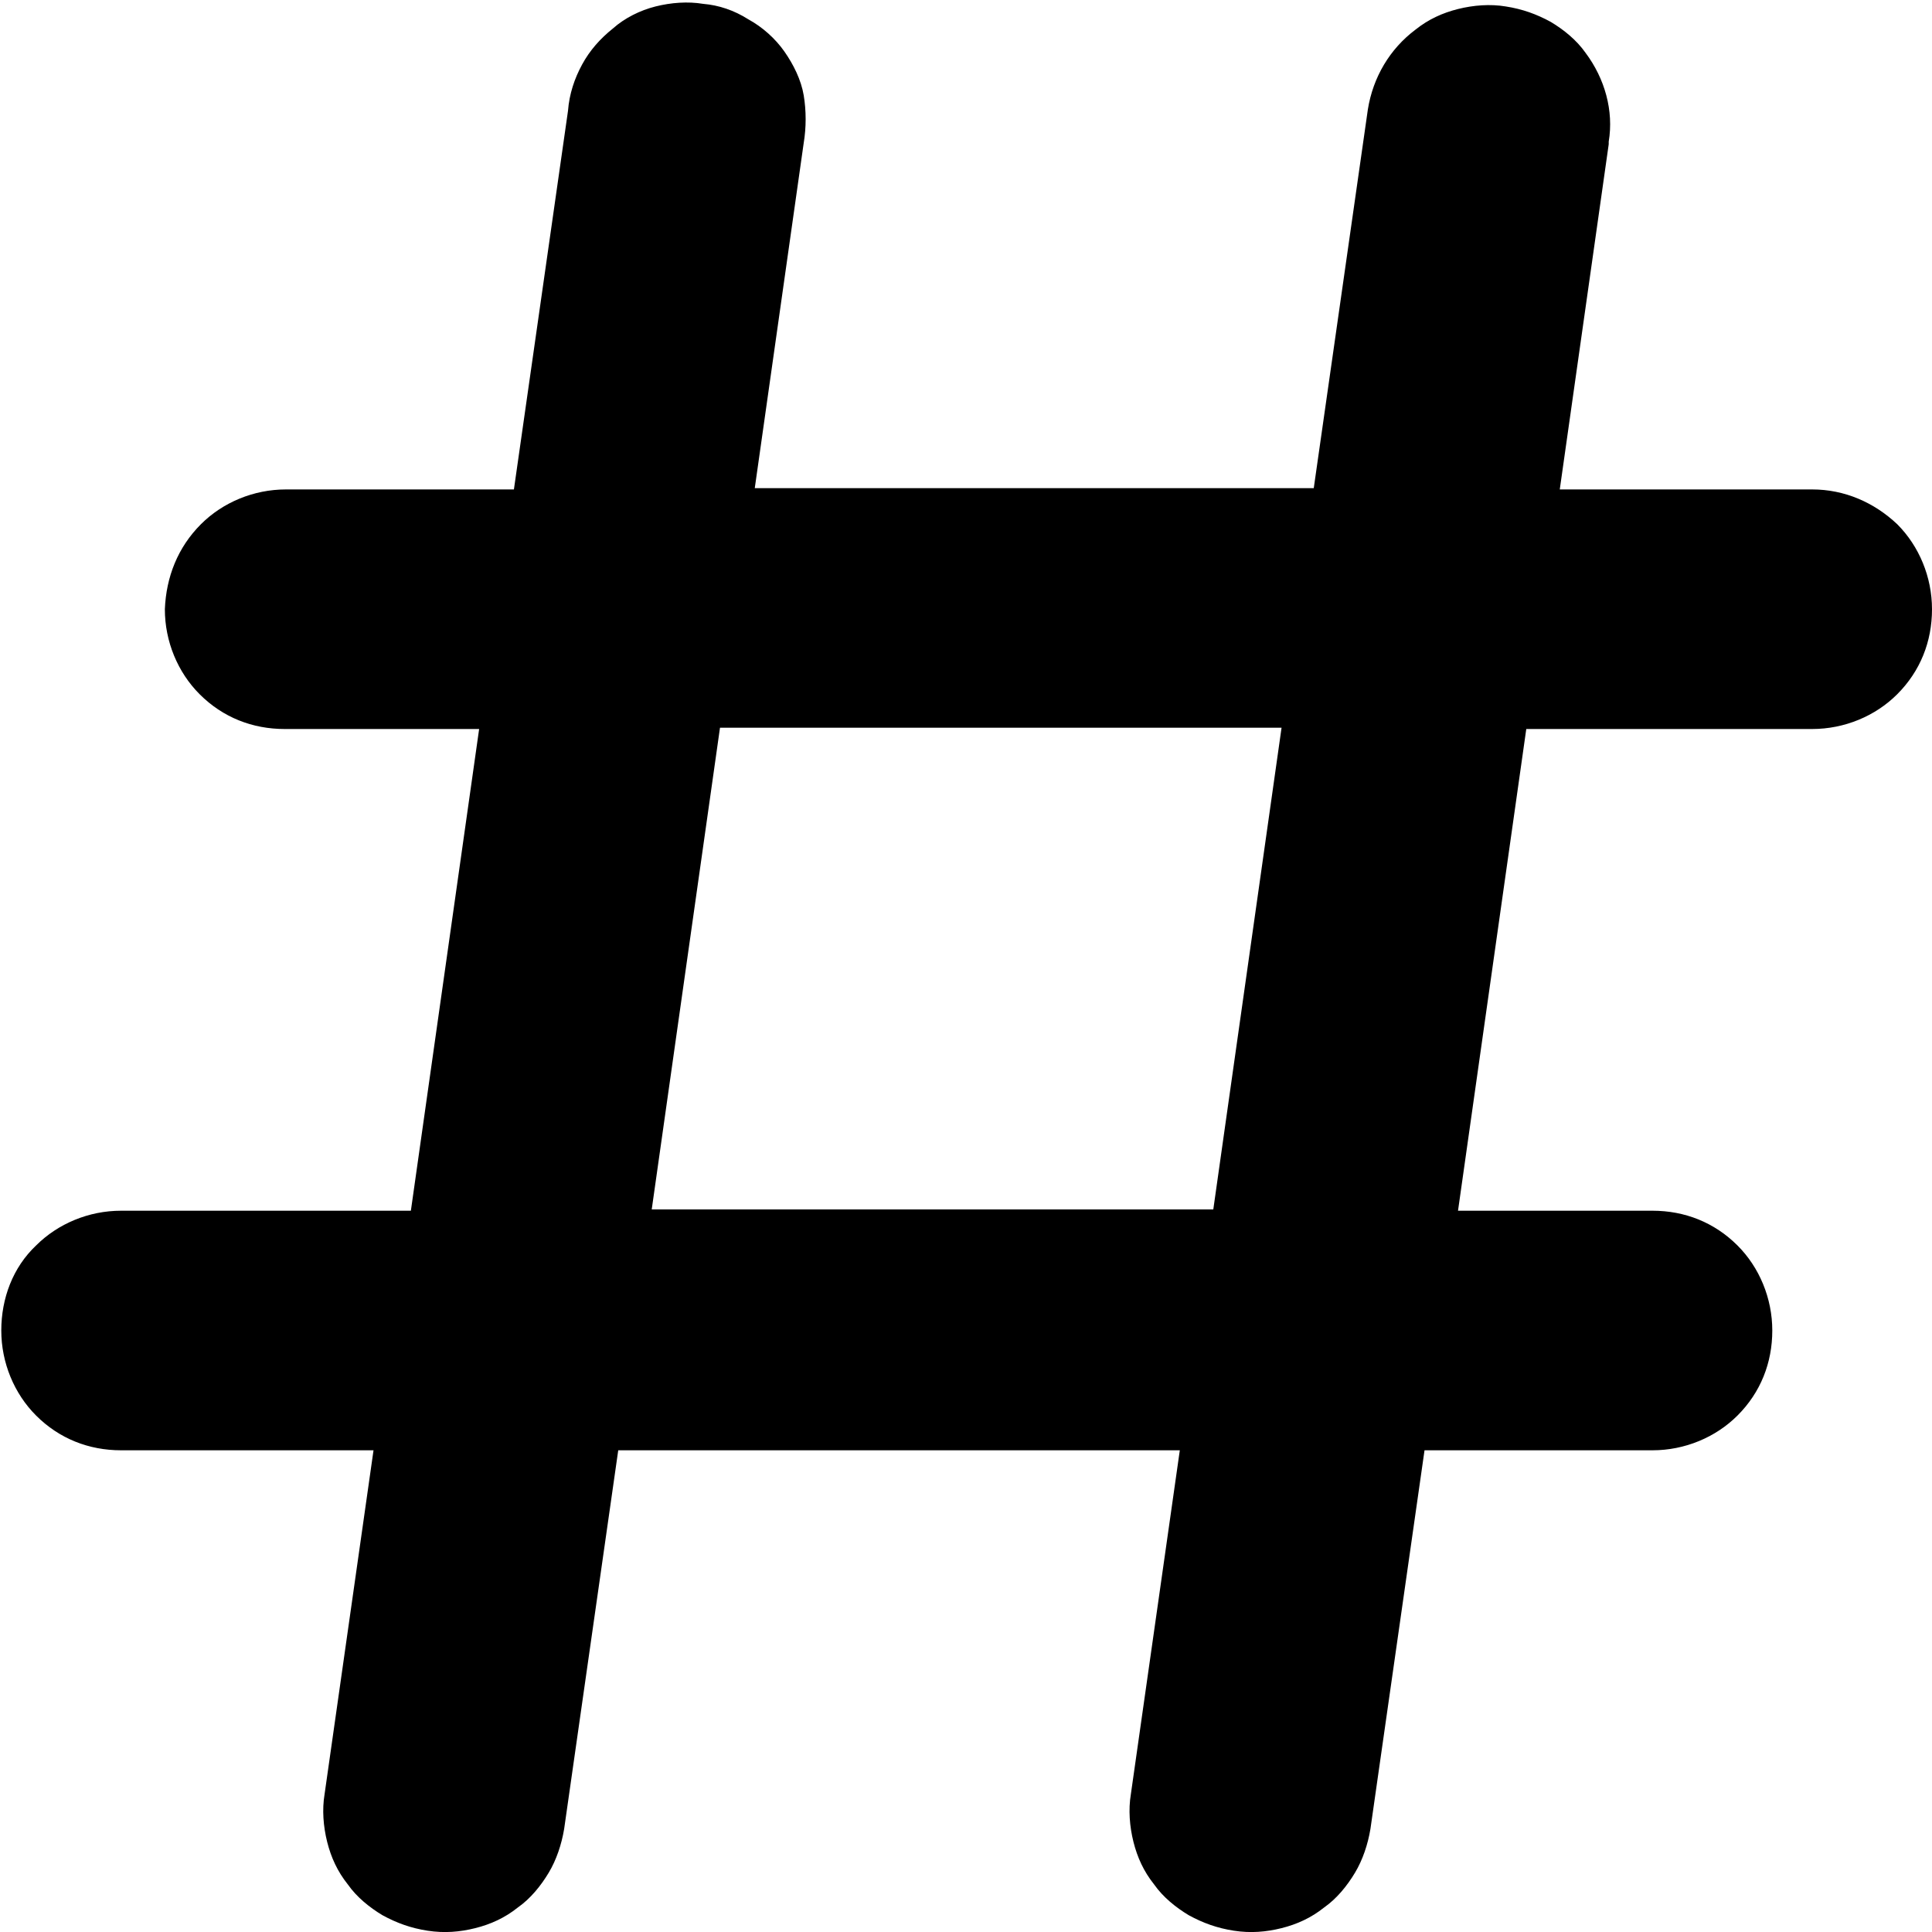
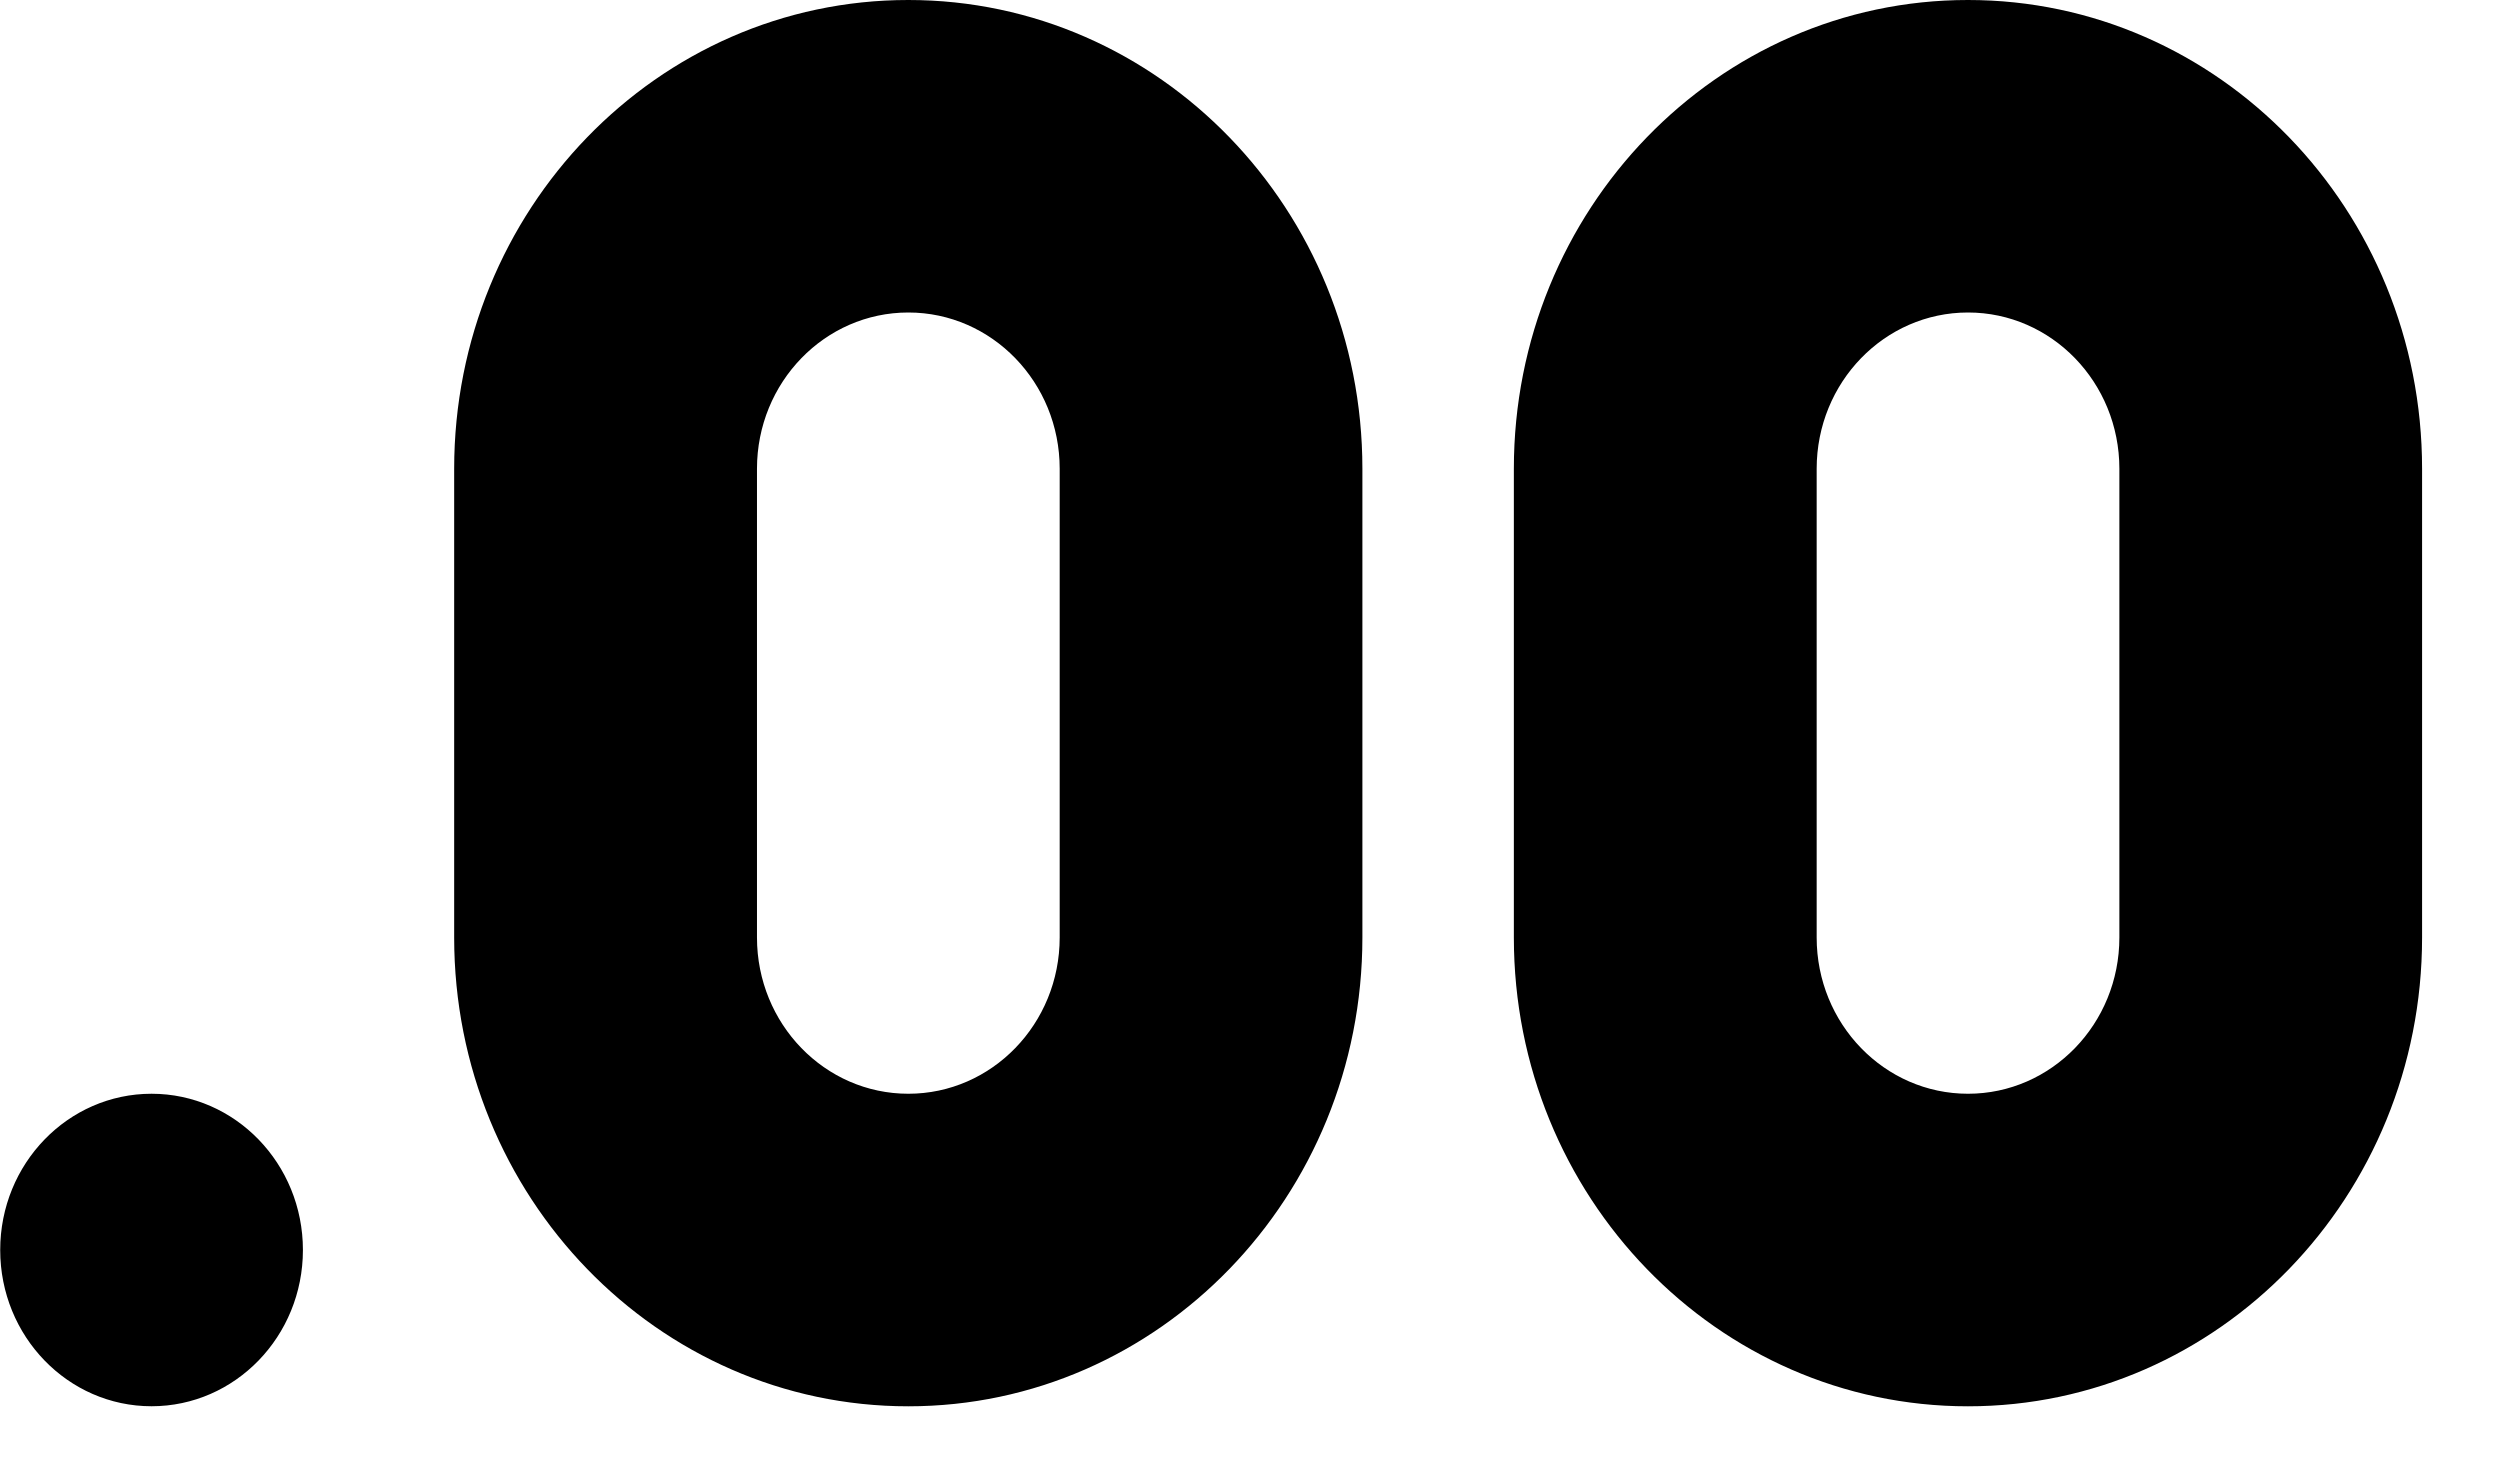
- <svg xmlns="http://www.w3.org/2000/svg" viewBox="0 0 15 15">
-   <g id="a" />
-   <g id="b">
-     <g id="c">
-       <path d="M12.49,1.1c.04-.24-.03-.49-.18-.69-.07-.1-.17-.18-.27-.24-.11-.06-.22-.1-.35-.12-.12-.02-.25-.01-.37,.02-.12,.03-.23,.08-.33,.16-.2,.15-.33,.37-.37,.62l-.42,2.94H5.86l.38-2.68c.02-.12,.02-.25,0-.37s-.08-.24-.15-.34c-.07-.1-.17-.19-.28-.25-.11-.07-.23-.11-.35-.12-.12-.02-.25-.01-.37,.02s-.24,.09-.33,.17c-.1,.08-.18,.17-.24,.28-.06,.11-.1,.23-.11,.36l-.42,2.94h-1.77c-.25,0-.49,.1-.66,.27-.18,.18-.27,.41-.28,.66,0,.25,.1,.49,.27,.66,.18,.18,.41,.27,.66,.27h1.51l-.53,3.74H.94c-.25,0-.49,.1-.66,.27-.18,.17-.27,.41-.27,.66s.1,.49,.27,.66c.18,.18,.41,.27,.66,.27h1.96l-.38,2.67c-.02,.12-.01,.25,.02,.37s.08,.23,.16,.33c.07,.1,.17,.18,.27,.24,.11,.06,.22,.1,.35,.12s.25,.01,.37-.02c.12-.03,.23-.08,.33-.16,.1-.07,.18-.17,.24-.27,.06-.1,.1-.22,.12-.34l.42-2.94h4.36l-.38,2.67c-.02,.12-.01,.25,.02,.37,.03,.12,.08,.23,.16,.33,.07,.1,.17,.18,.27,.24,.11,.06,.22,.1,.35,.12s.25,.01,.37-.02c.12-.03,.23-.08,.33-.16,.1-.07,.18-.17,.24-.27,.06-.1,.1-.22,.12-.34l.42-2.94h1.77c.25,0,.49-.1,.66-.27,.18-.18,.27-.41,.27-.66s-.1-.49-.27-.66c-.18-.18-.41-.27-.66-.27h-1.51l.53-3.74h2.22c.25,0,.49-.1,.66-.27,.18-.18,.27-.41,.27-.66s-.1-.49-.27-.66c-.18-.17-.41-.27-.66-.27h-1.96l.38-2.68Zm-2.54,4.55l-.53,3.74H5.06l.53-3.74h4.36Z" />
-     </g>
-   </g>
+ <svg xmlns="http://www.w3.org/2000/svg" viewBox="0 0 24 14">
+   <path d="m8.719,0a4.359,4.5 0 0 0 -4.359,4.5l0,4.5a4.359,4.5 0 0 0 8.719,0l0,-4.5a4.359,4.5 0 0 0 -4.359,-4.5m1.453,9a1.453,1.5 0 0 1 -2.906,0l0,-4.5a1.453,1.5 0 0 1 2.906,0m8.719,-4.5a4.359,4.5 0 0 0 -4.359,4.5l0,4.5a4.359,4.5 0 0 0 8.719,0l0,-4.5a4.359,4.5 0 0 0 -4.359,-4.5m1.453,9a1.453,1.5 0 0 1 -2.906,0l0,-4.5a1.453,1.5 0 0 1 2.906,0m-17.438,7.5a1.453,1.5 0 1 1 -1.453,-1.5a1.453,1.5 0 0 1 1.453,1.5z" fill="currentColor" />
</svg>
